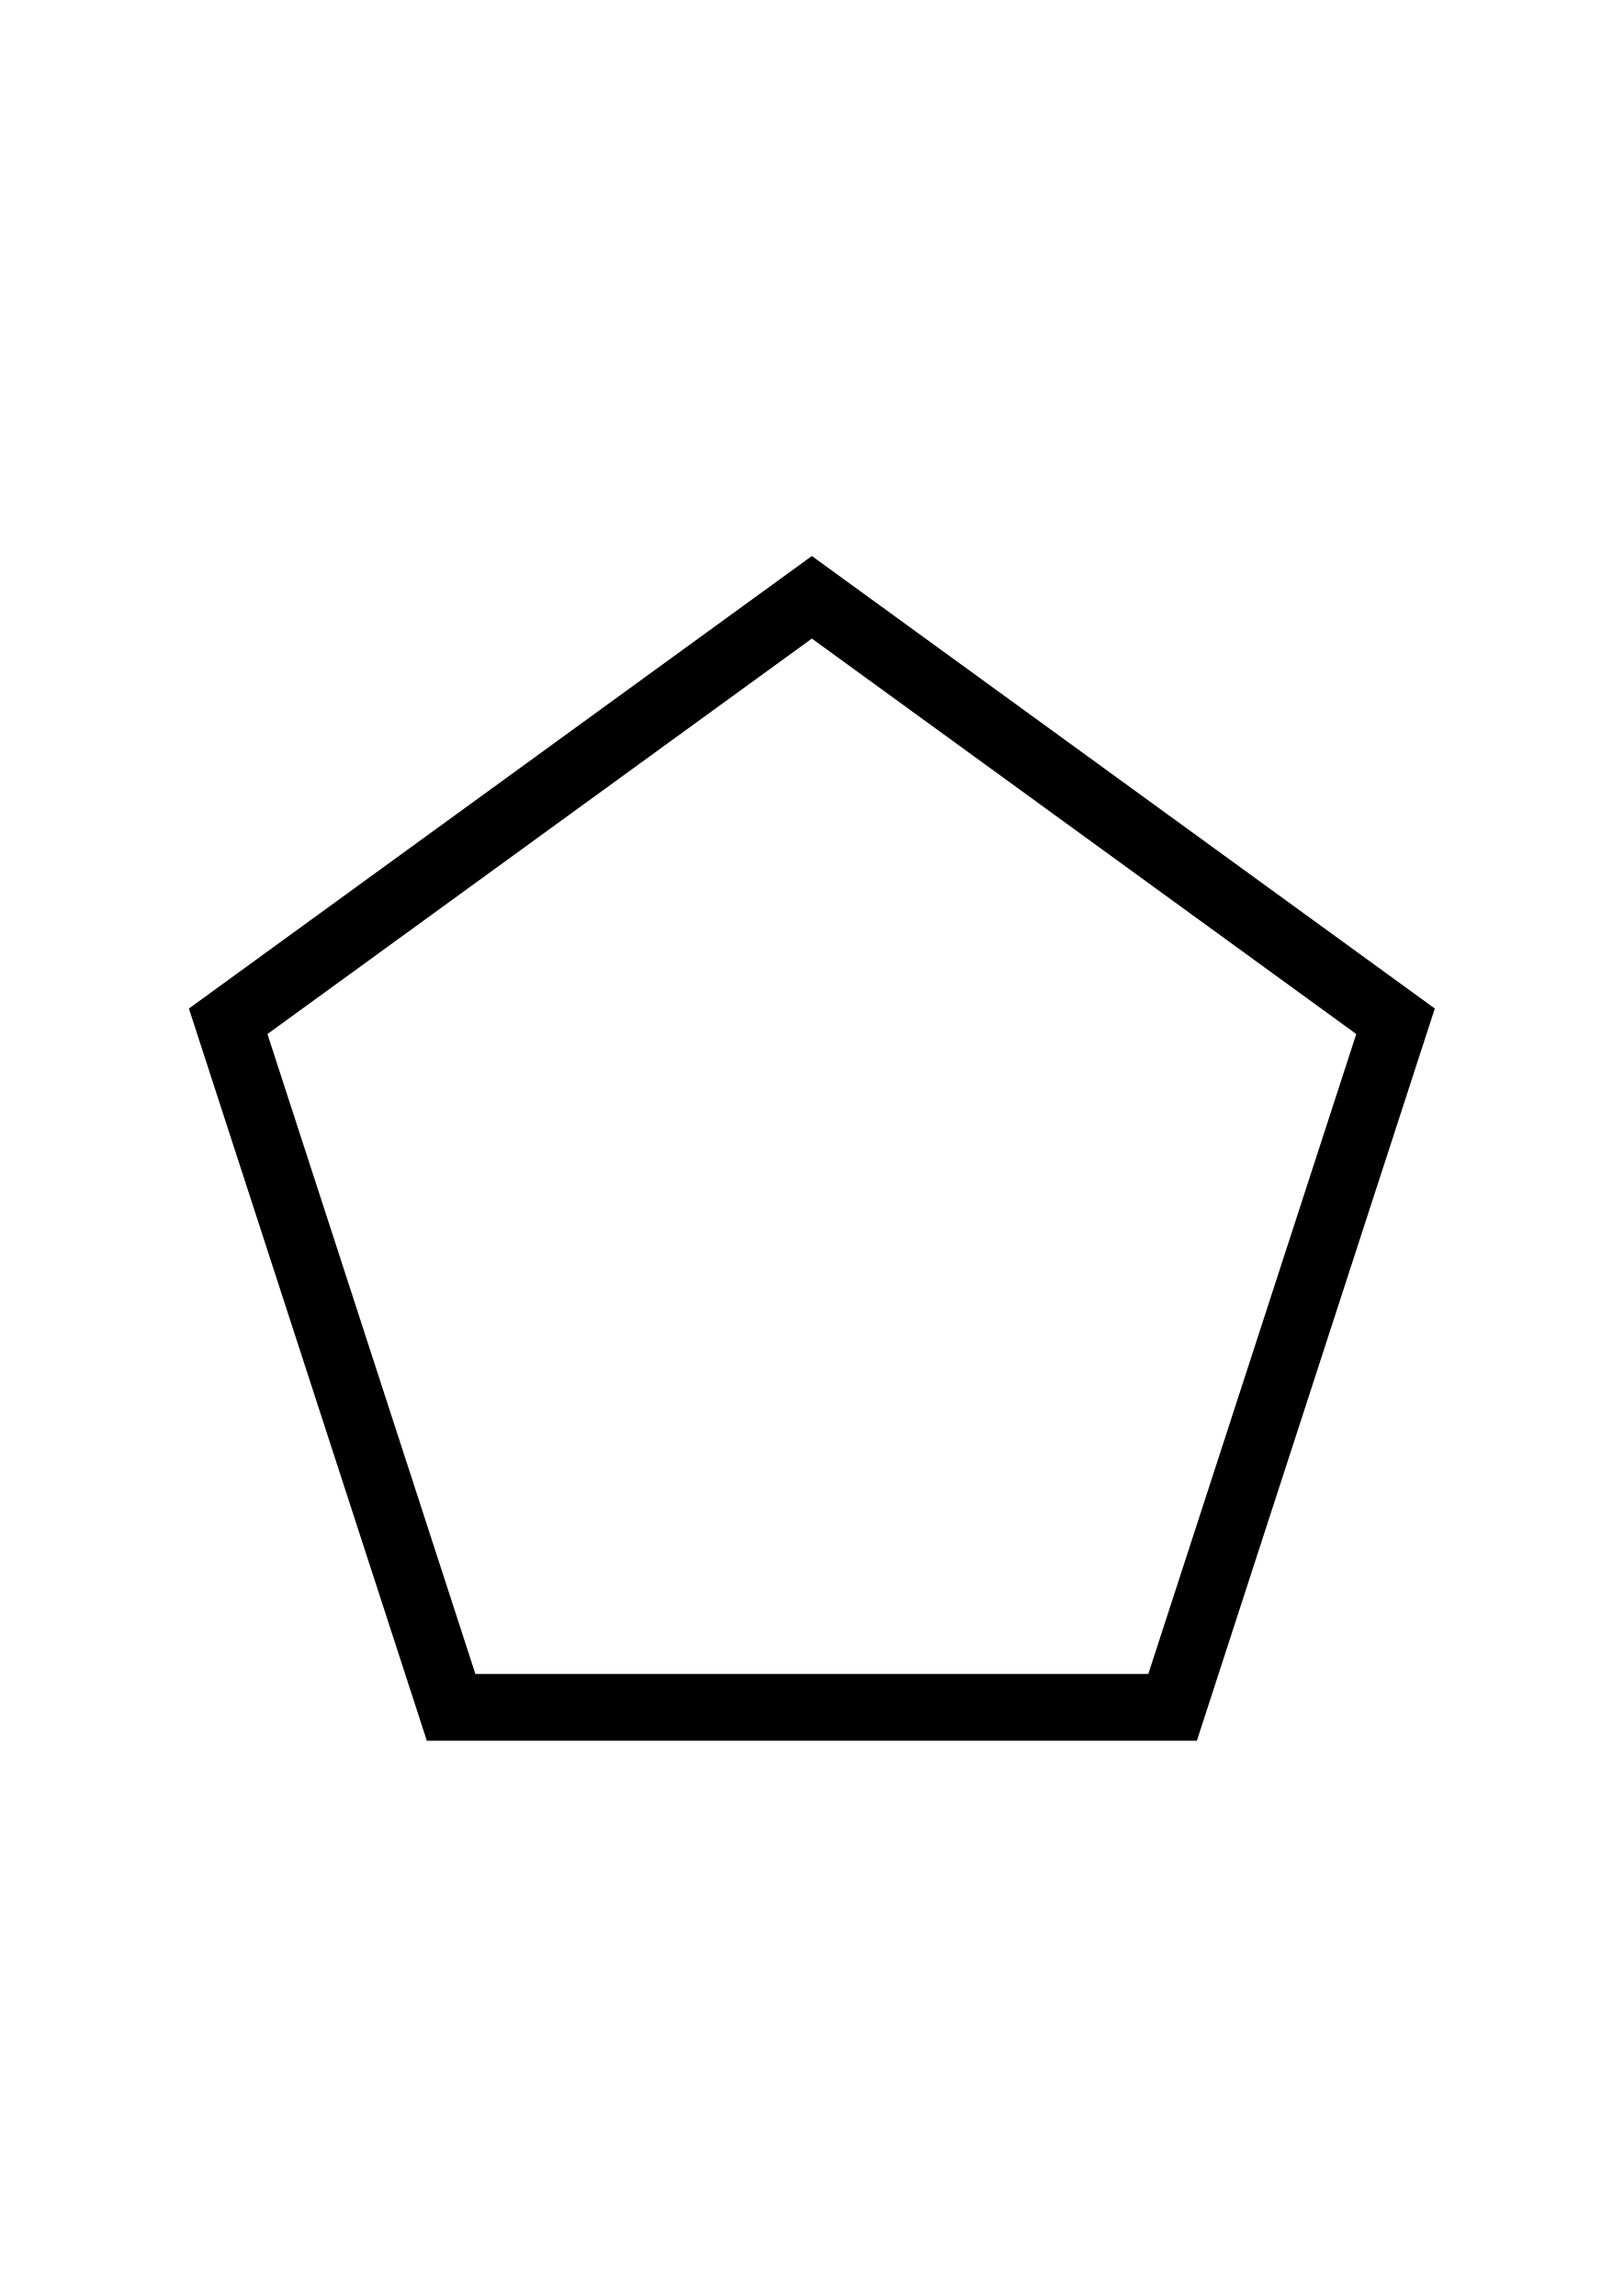
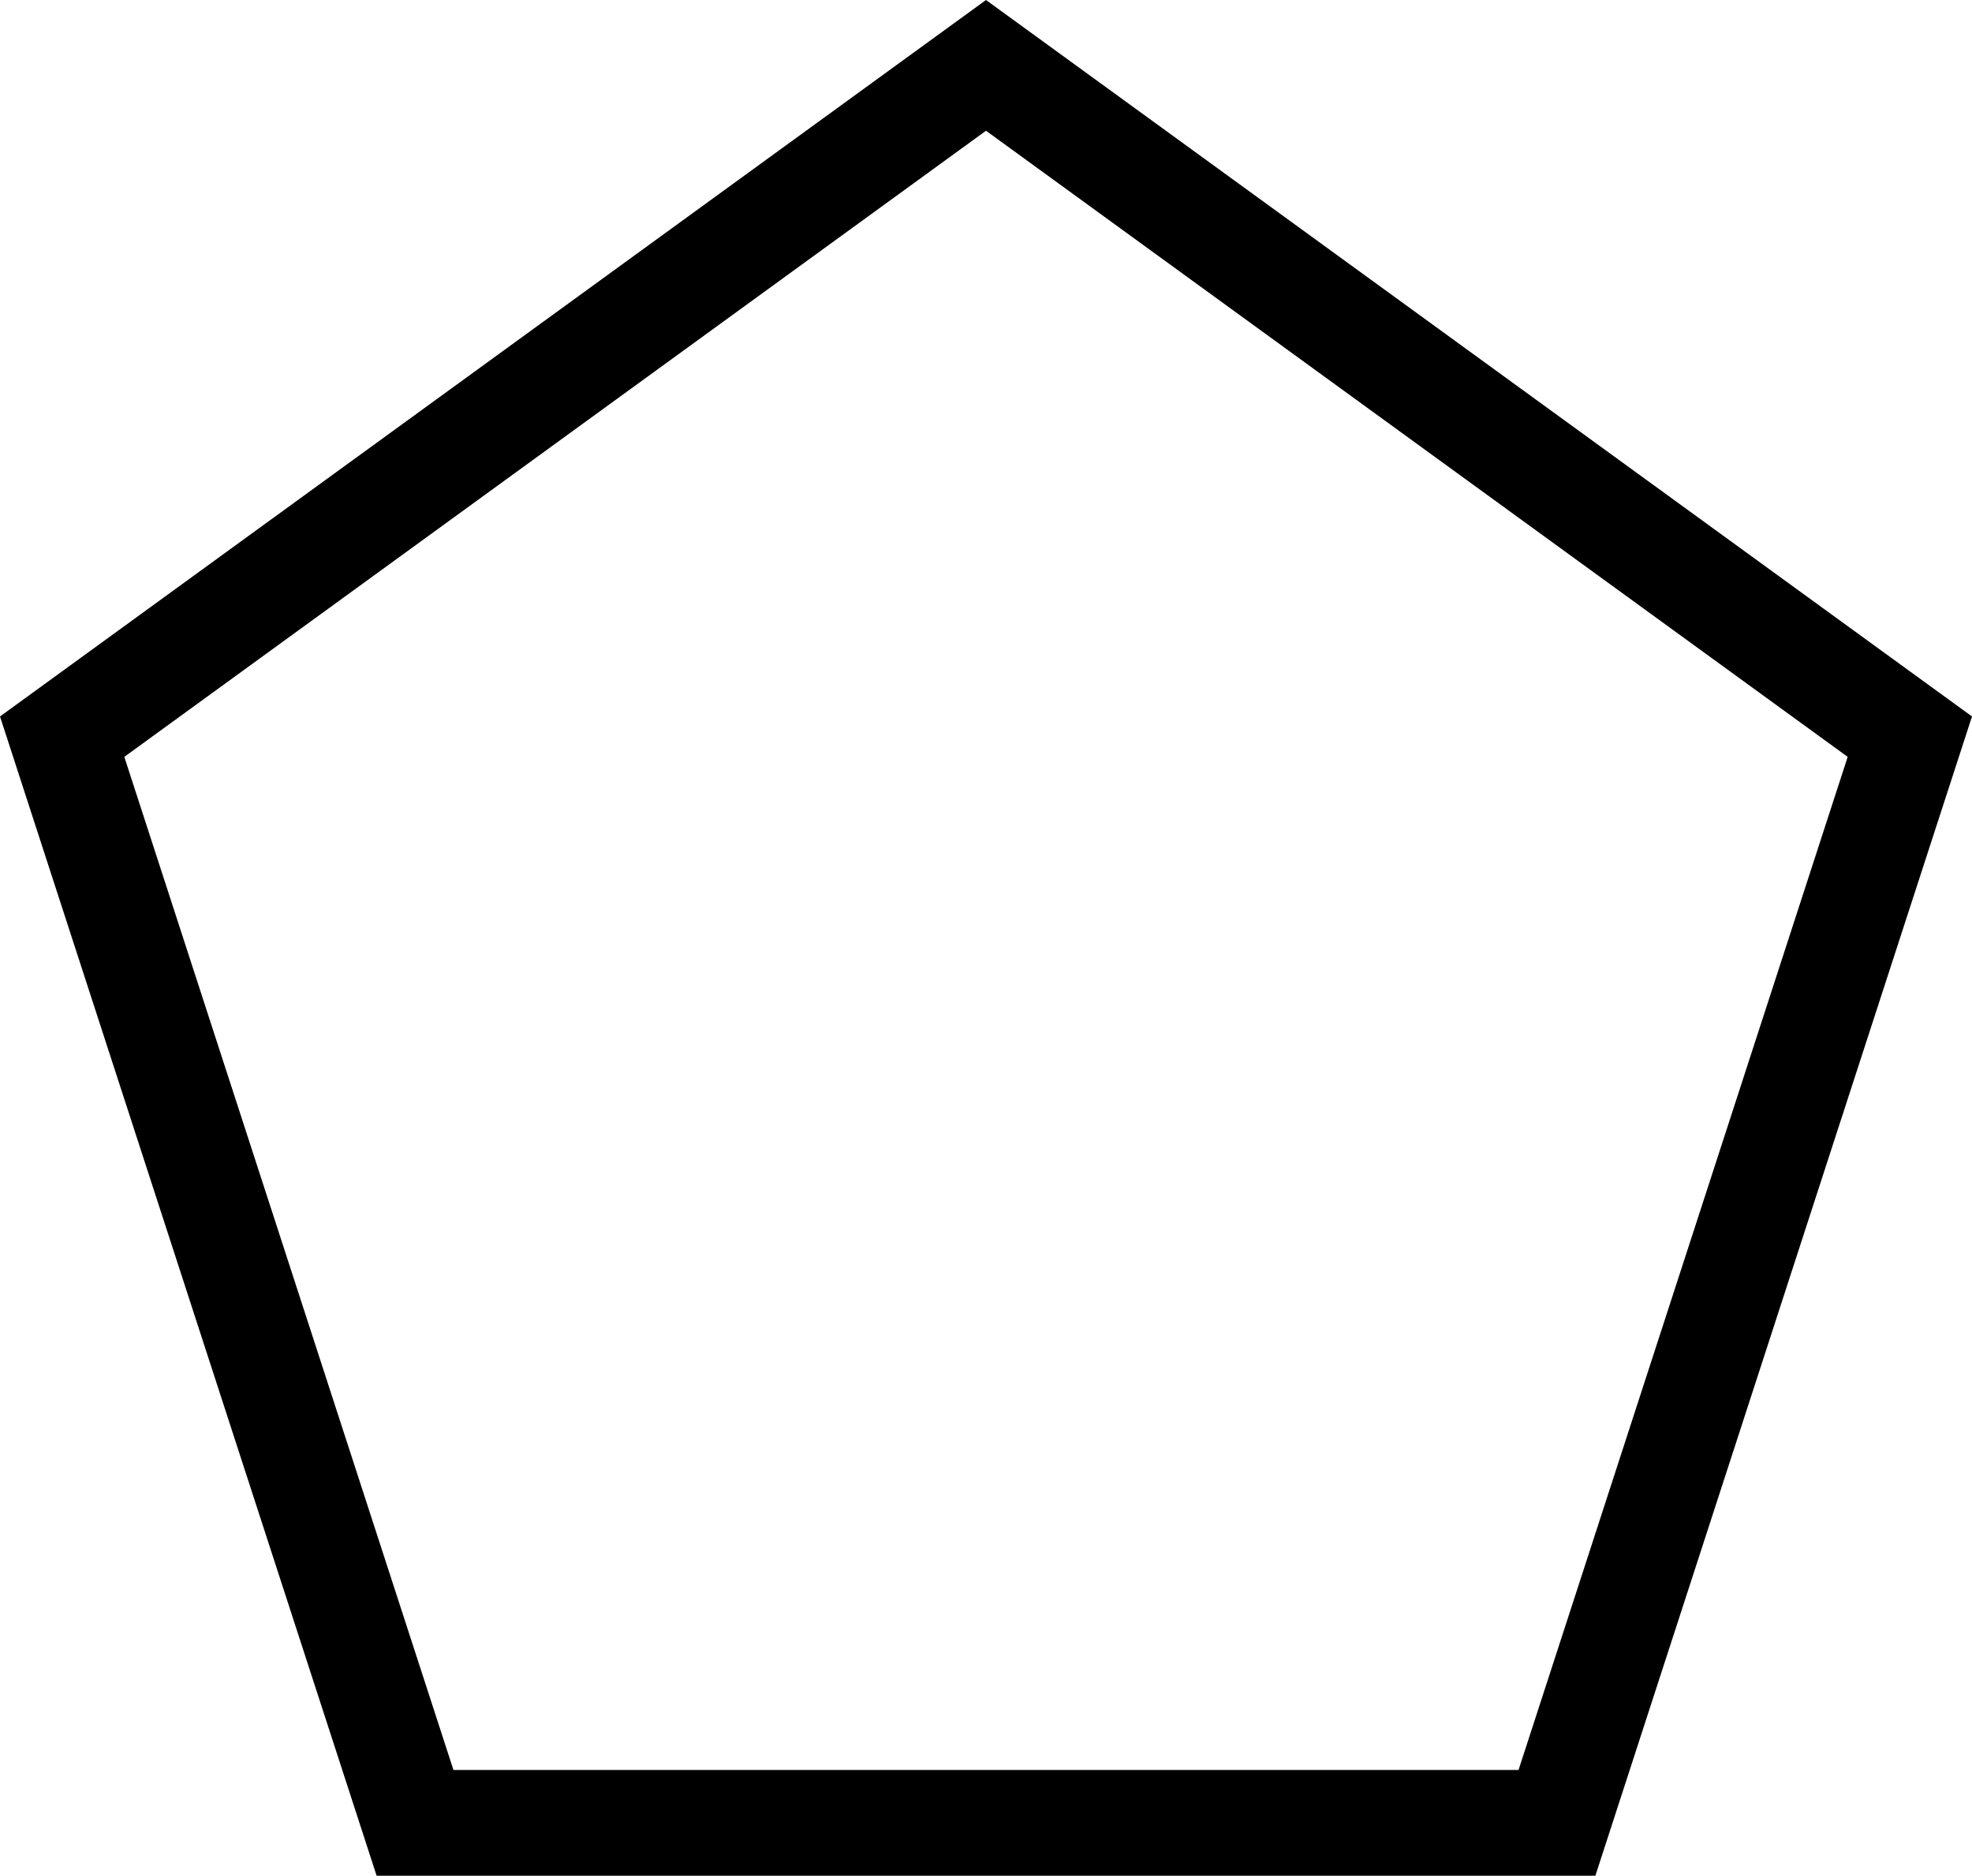
- <svg xmlns="http://www.w3.org/2000/svg" width="210mm" height="297mm" viewBox="0 0 210 297" version="1.1" id="svg1" xml:space="preserve">
+ <svg xmlns="http://www.w3.org/2000/svg" width="161.139mm" height="153.252mm" viewBox="0 0 161.139 153.252" version="1.1" id="svg1" xml:space="preserve">
  <defs id="defs1" />
-   <g id="layer1">
+   <g id="layer1" transform="translate(-24.43061,-71.92106)">
    <path d="m 105,77.262 75.49,54.847 -28.835,88.744 H 58.344 L 29.51,132.109 Z" fill="none" stroke="#000000" stroke-width="8.641" id="path1" />
  </g>
</svg>
